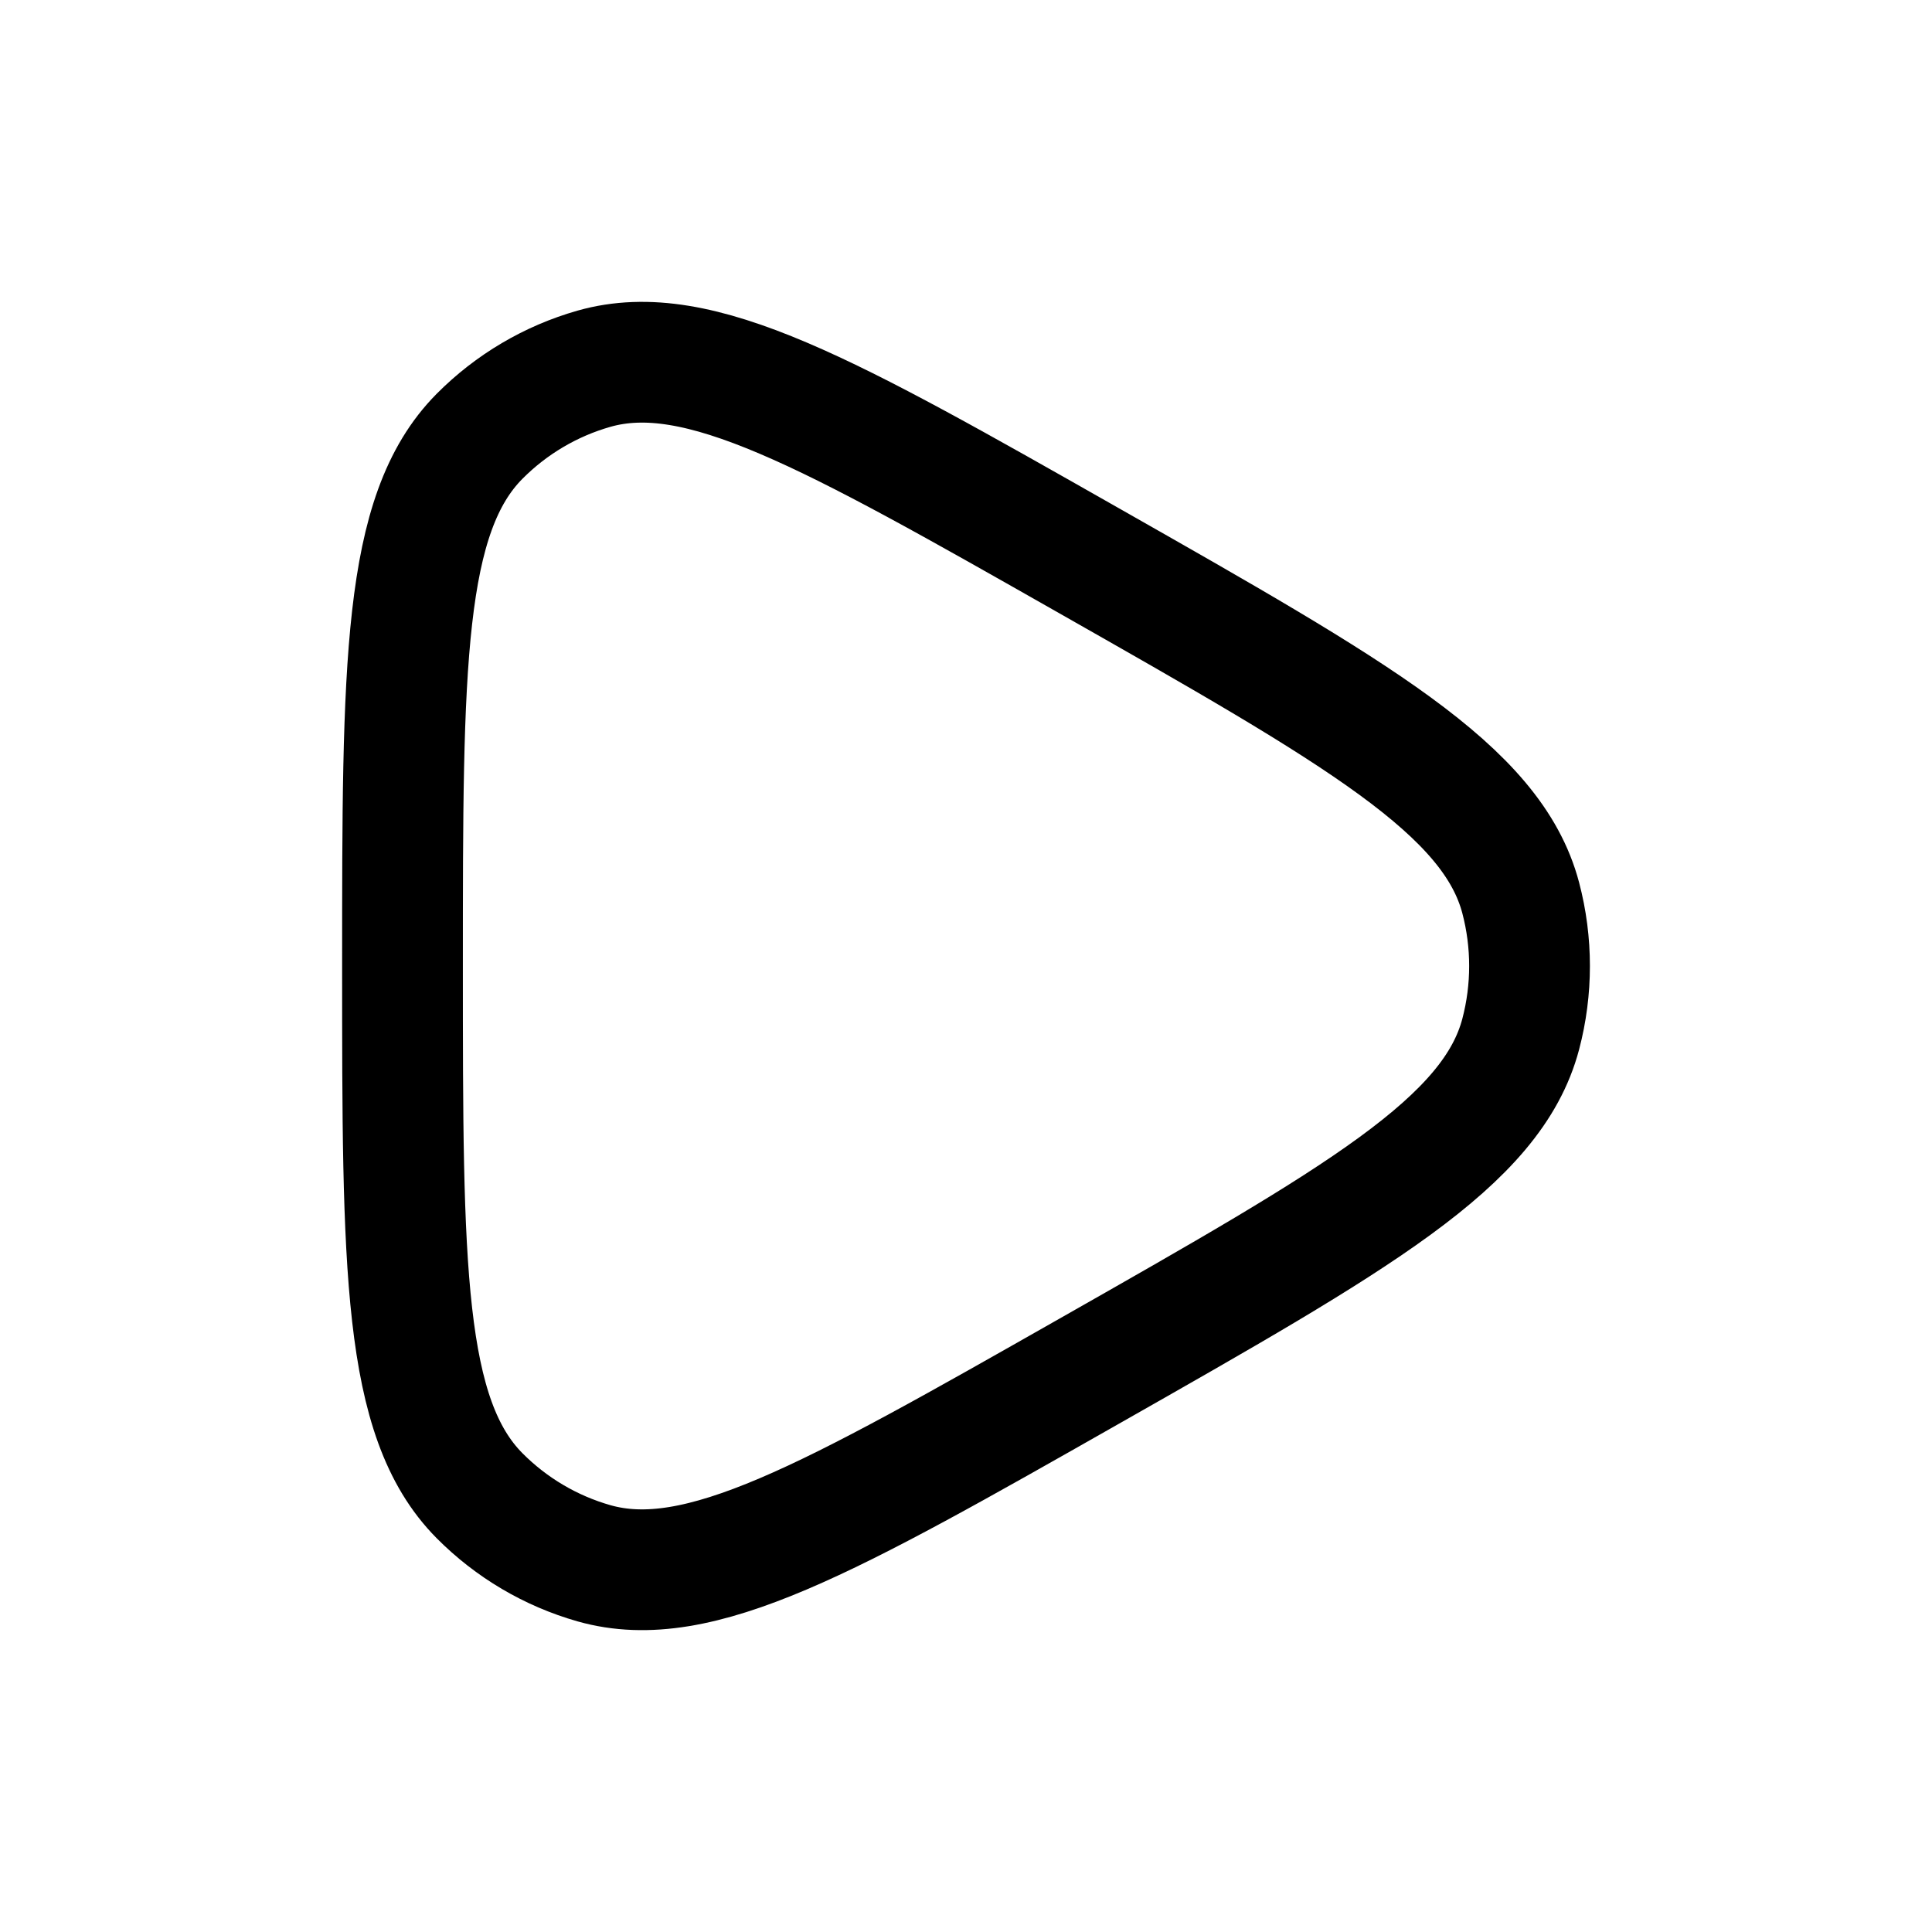
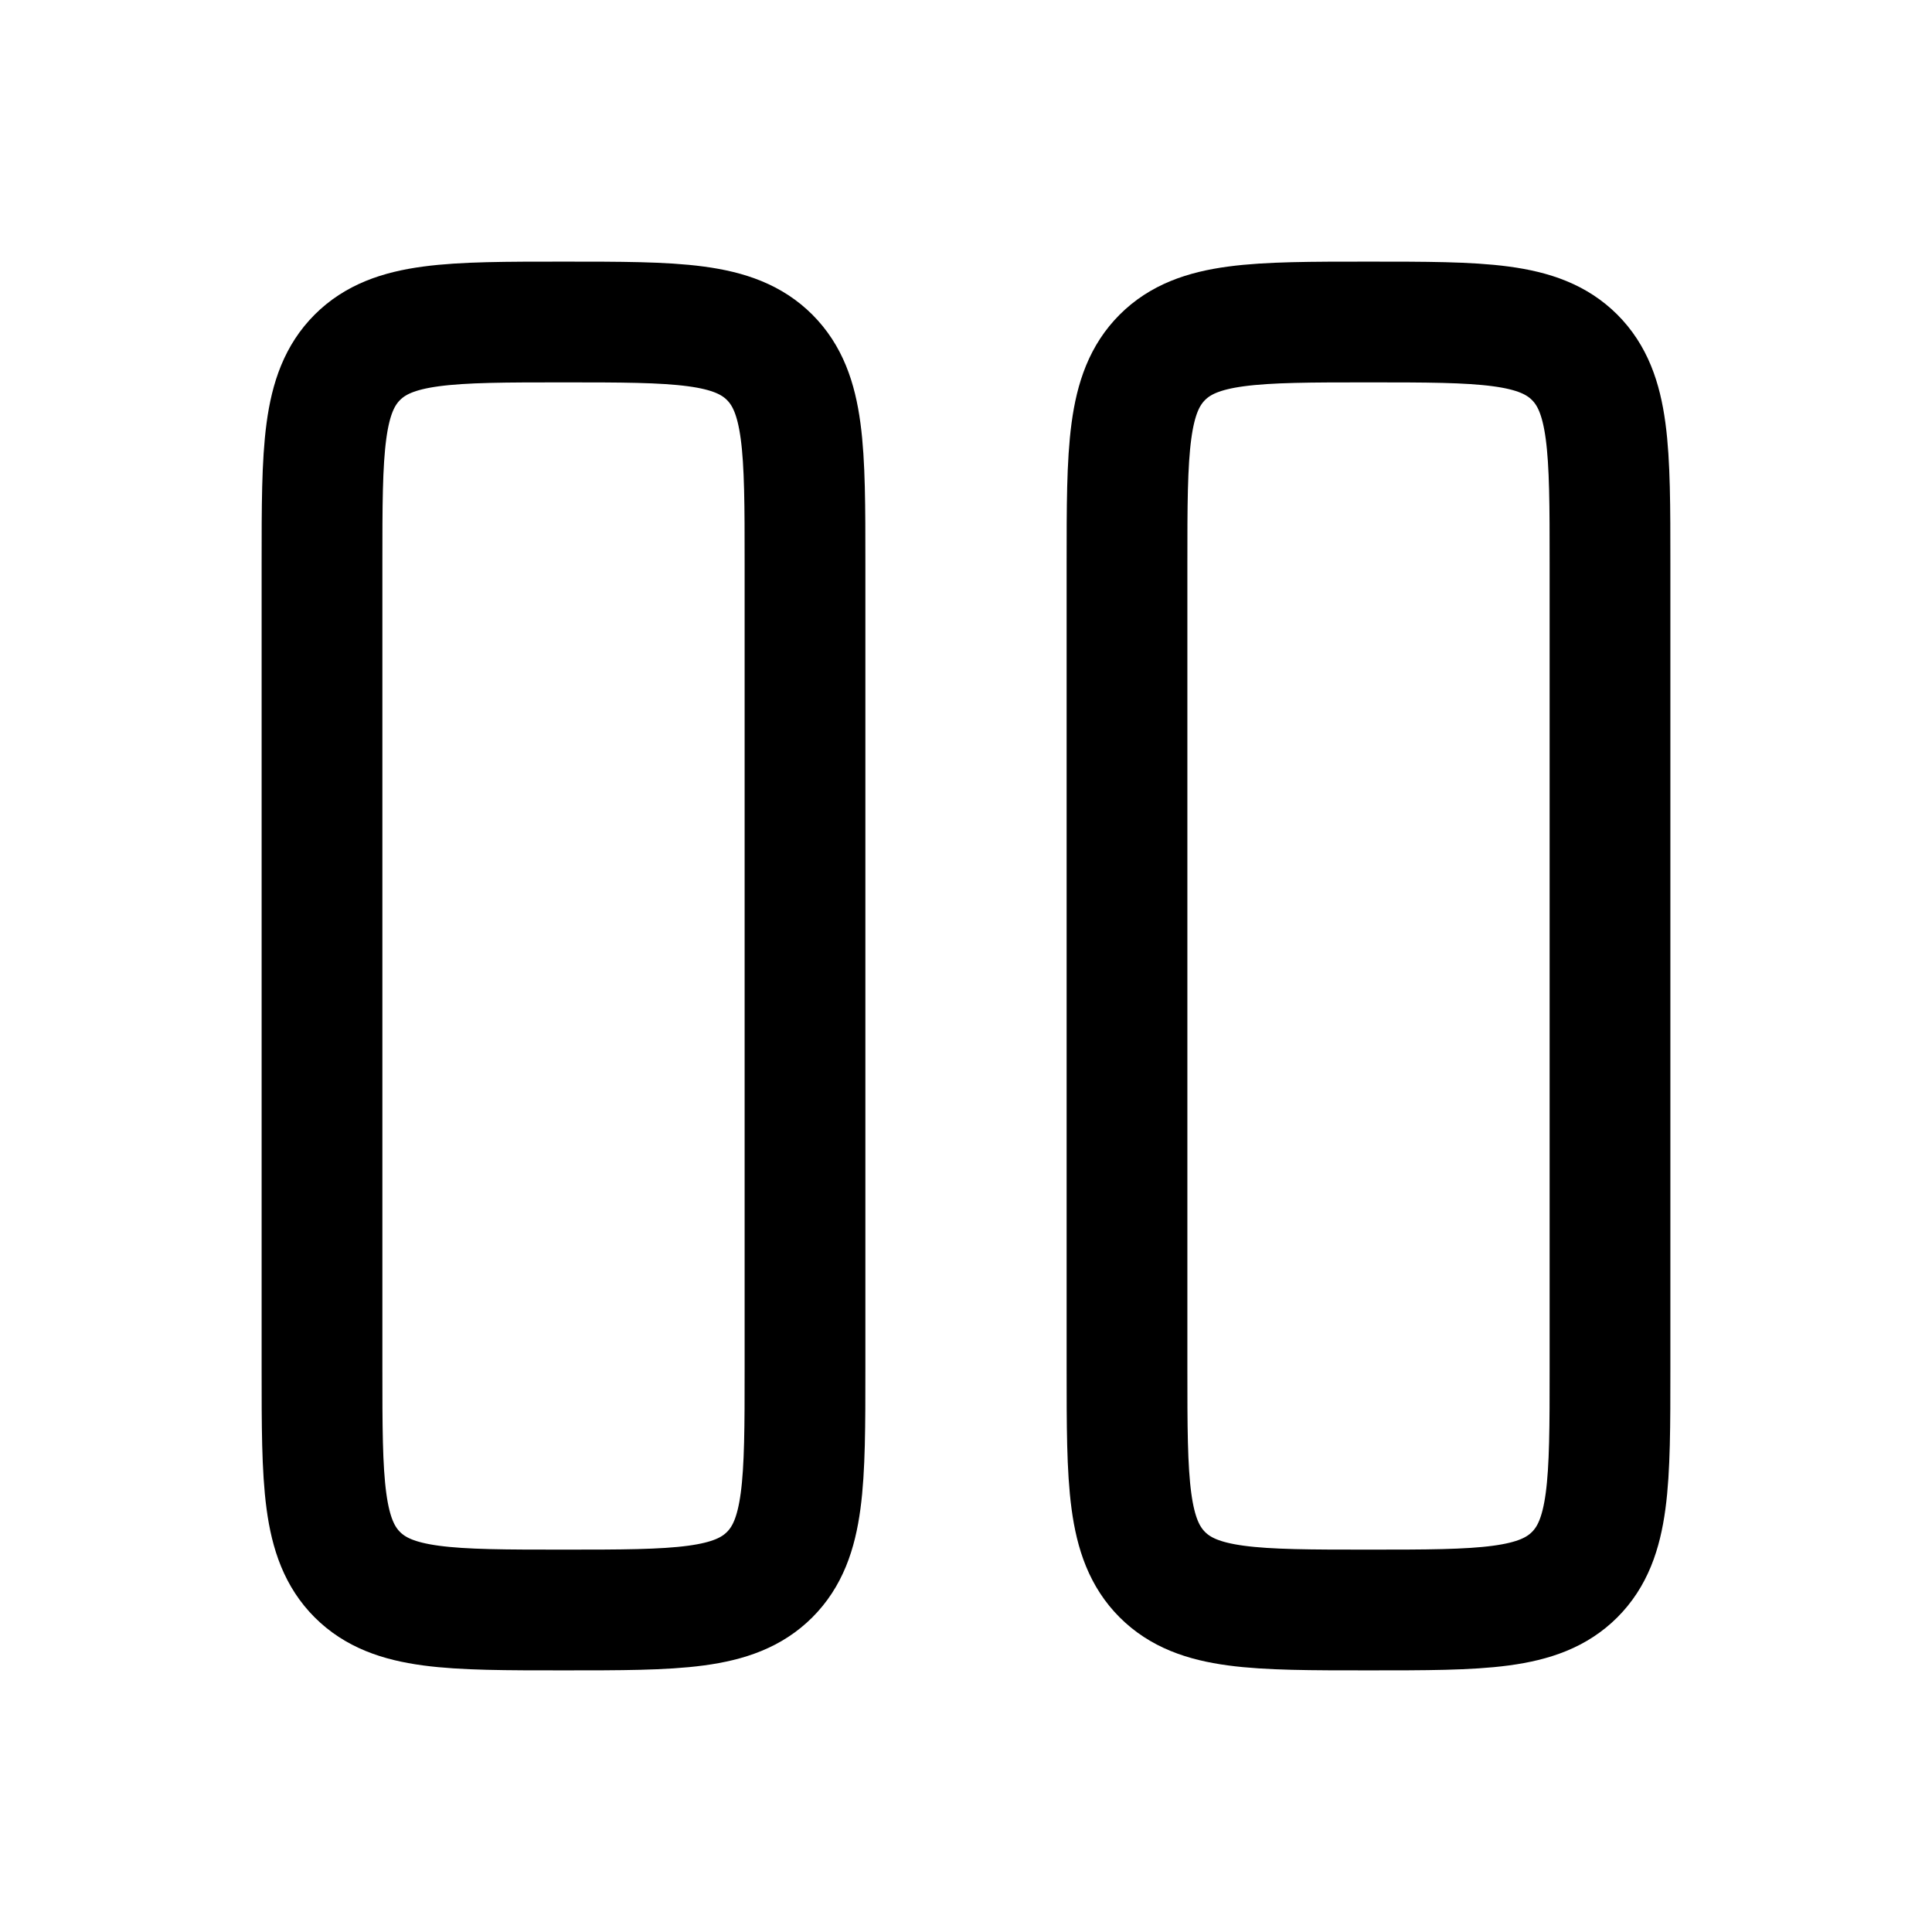
<svg xmlns="http://www.w3.org/2000/svg" viewBox="0 0 24 24" width="24" height="24" color="#000000" fill="none">
-   <path d="M18.891 12.846C18.537 14.189 16.867 15.138 13.526 17.036C10.296 18.871 8.681 19.788 7.38 19.42C6.842 19.267 6.352 18.978 5.956 18.579C5 17.614 5 15.743 5 12C5 8.257 5 6.386 5.956 5.421C6.352 5.022 6.842 4.733 7.38 4.58C8.681 4.212 10.296 5.129 13.526 6.964C16.867 8.862 18.537 9.811 18.891 11.154C19.037 11.708 19.037 12.292 18.891 12.846Z" stroke="currentColor" stroke-width="1.5" stroke-linejoin="round" />
+   <path d="M4 7C4 5.586 4 4.879 4.439 4.439C4.879 4 5.586 4 7 4C8.414 4 9.121 4 9.561 4.439C10 4.879 10 5.586 10 7V17C10 18.414 10 19.121 9.561 19.561C9.121 20 8.414 20 7 20C5.586 20 4.879 20 4.439 19.561C4 19.121 4 18.414 4 17V7Z" stroke="currentColor" stroke-width="1.5" />
+   <path d="M14 7C14 5.586 14 4.879 14.439 4.439C14.879 4 15.586 4 17 4C18.414 4 19.121 4 19.561 4.439C20 4.879 20 5.586 20 7V17C20 18.414 20 19.121 19.561 19.561C19.121 20 18.414 20 17 20C15.586 20 14.879 20 14.439 19.561C14 19.121 14 18.414 14 17V7Z" stroke="currentColor" stroke-width="1.5" />
</svg>
